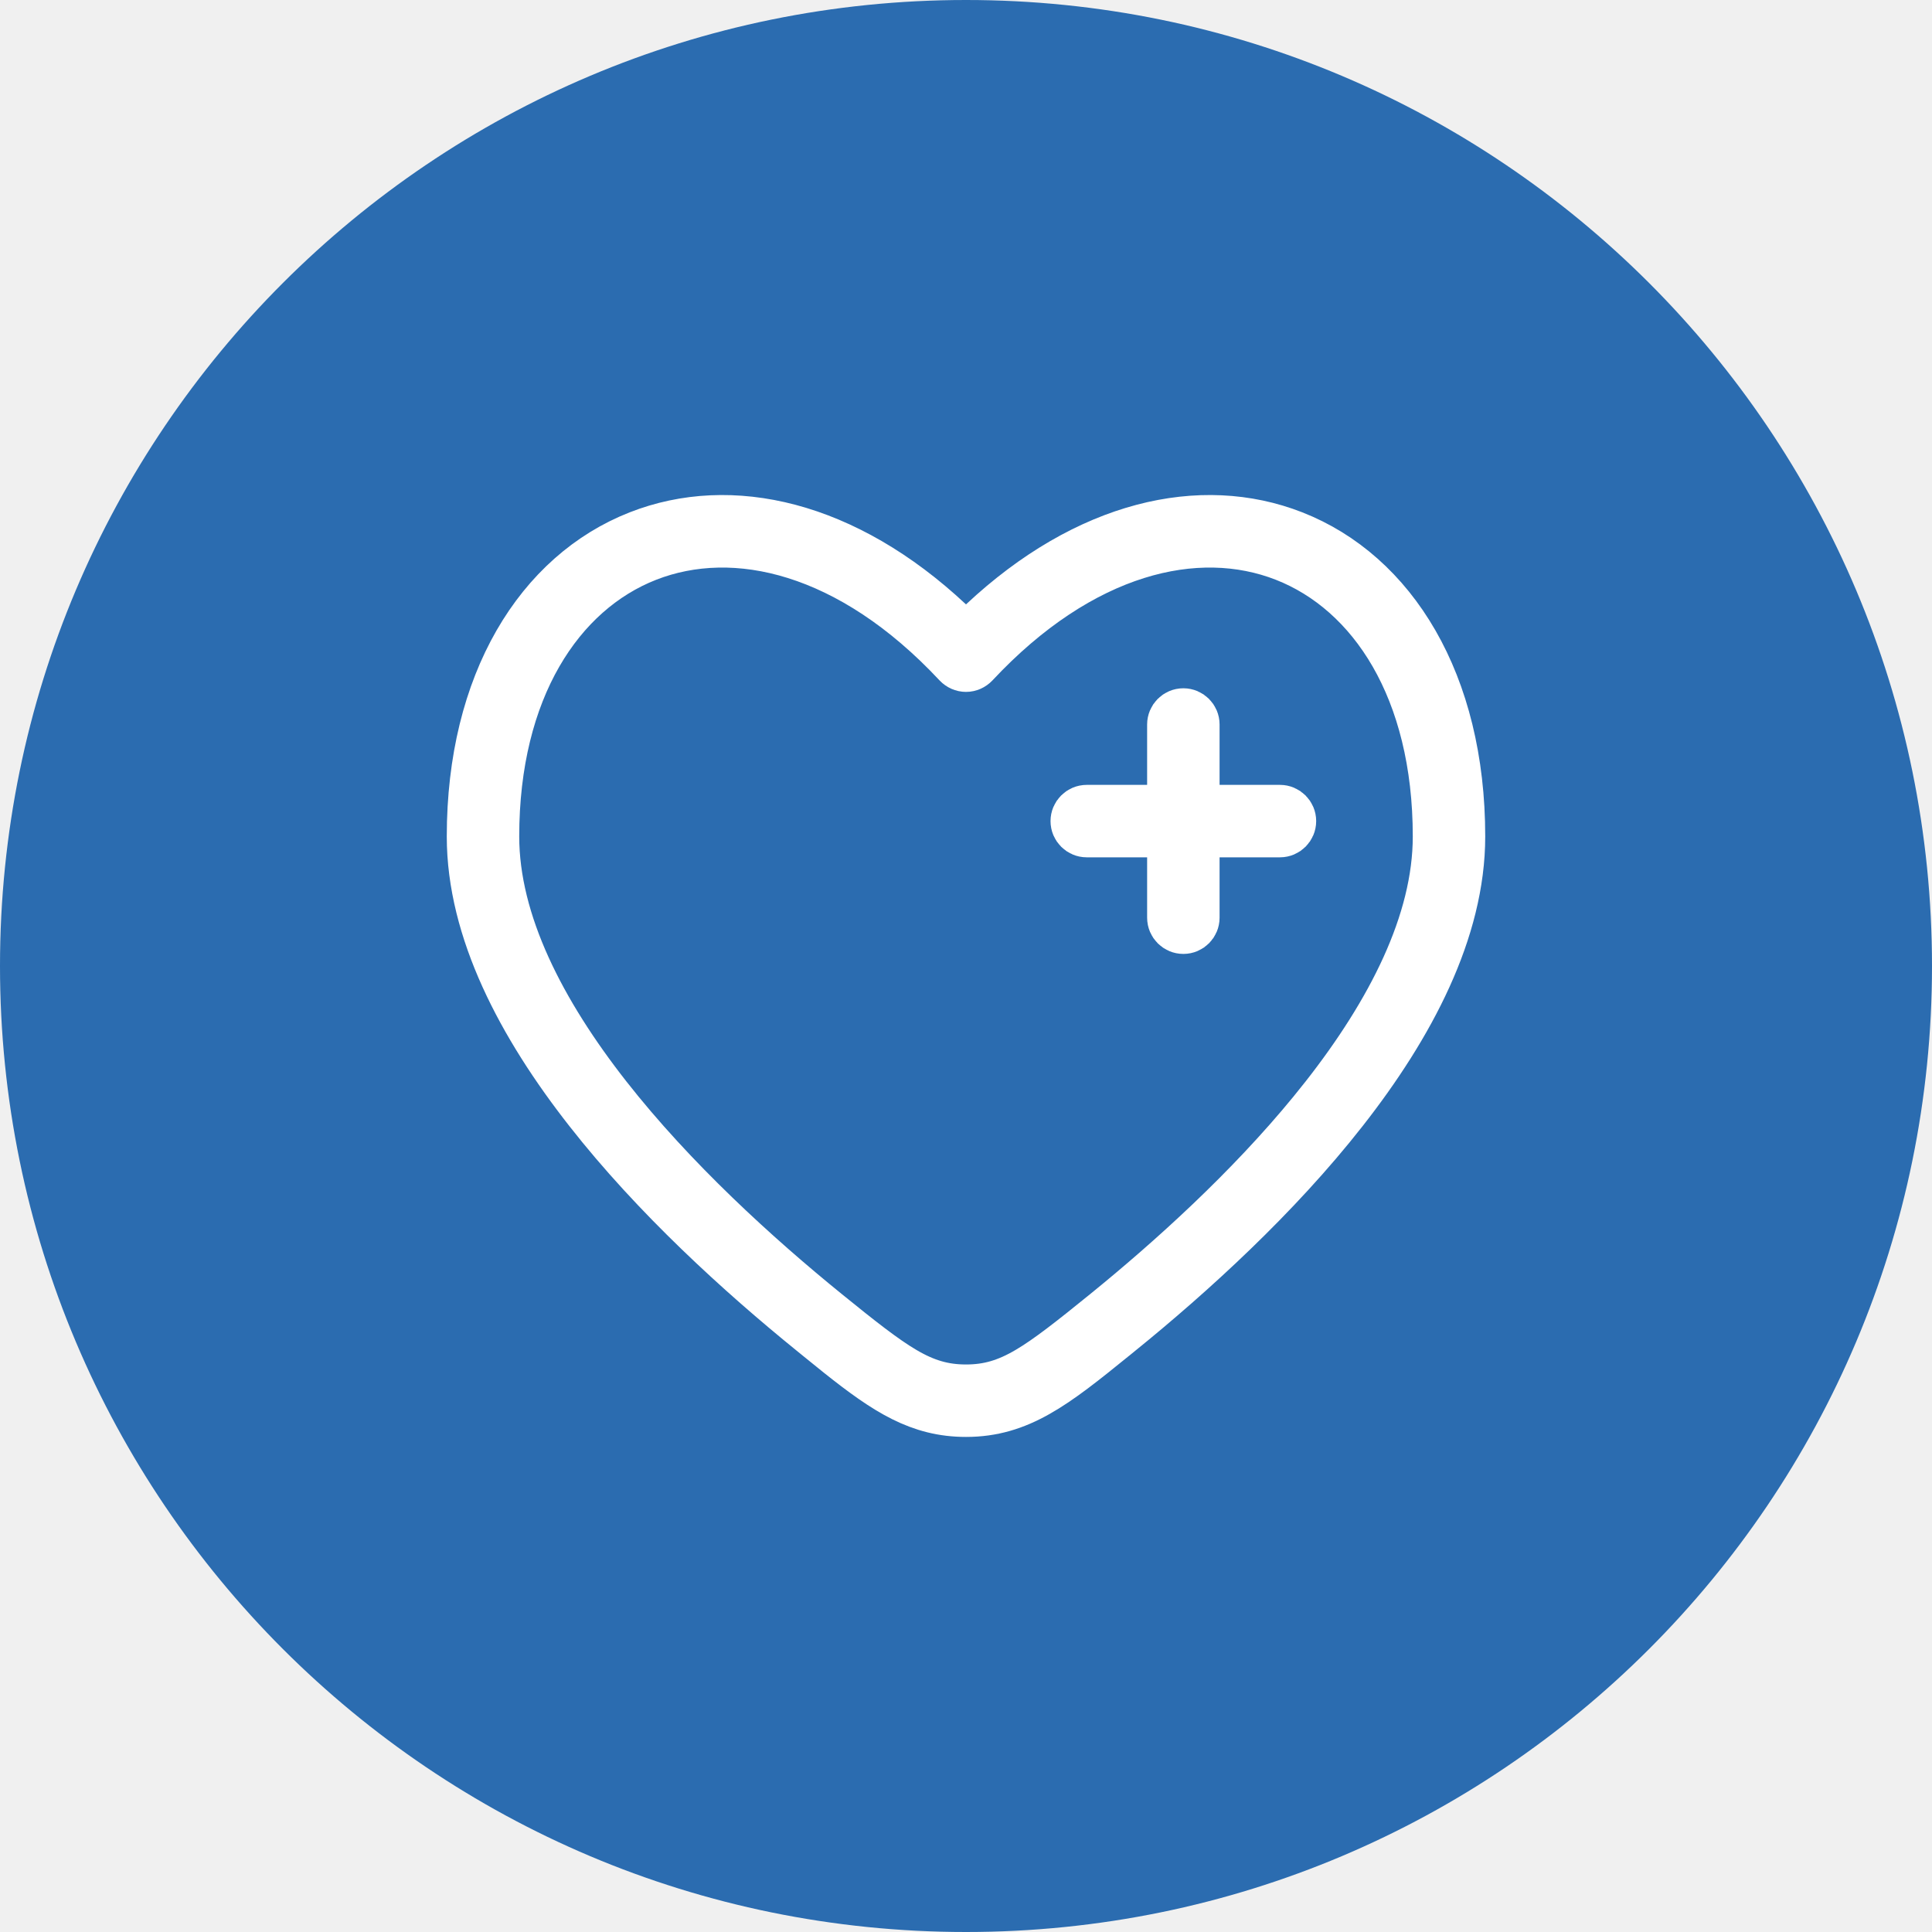
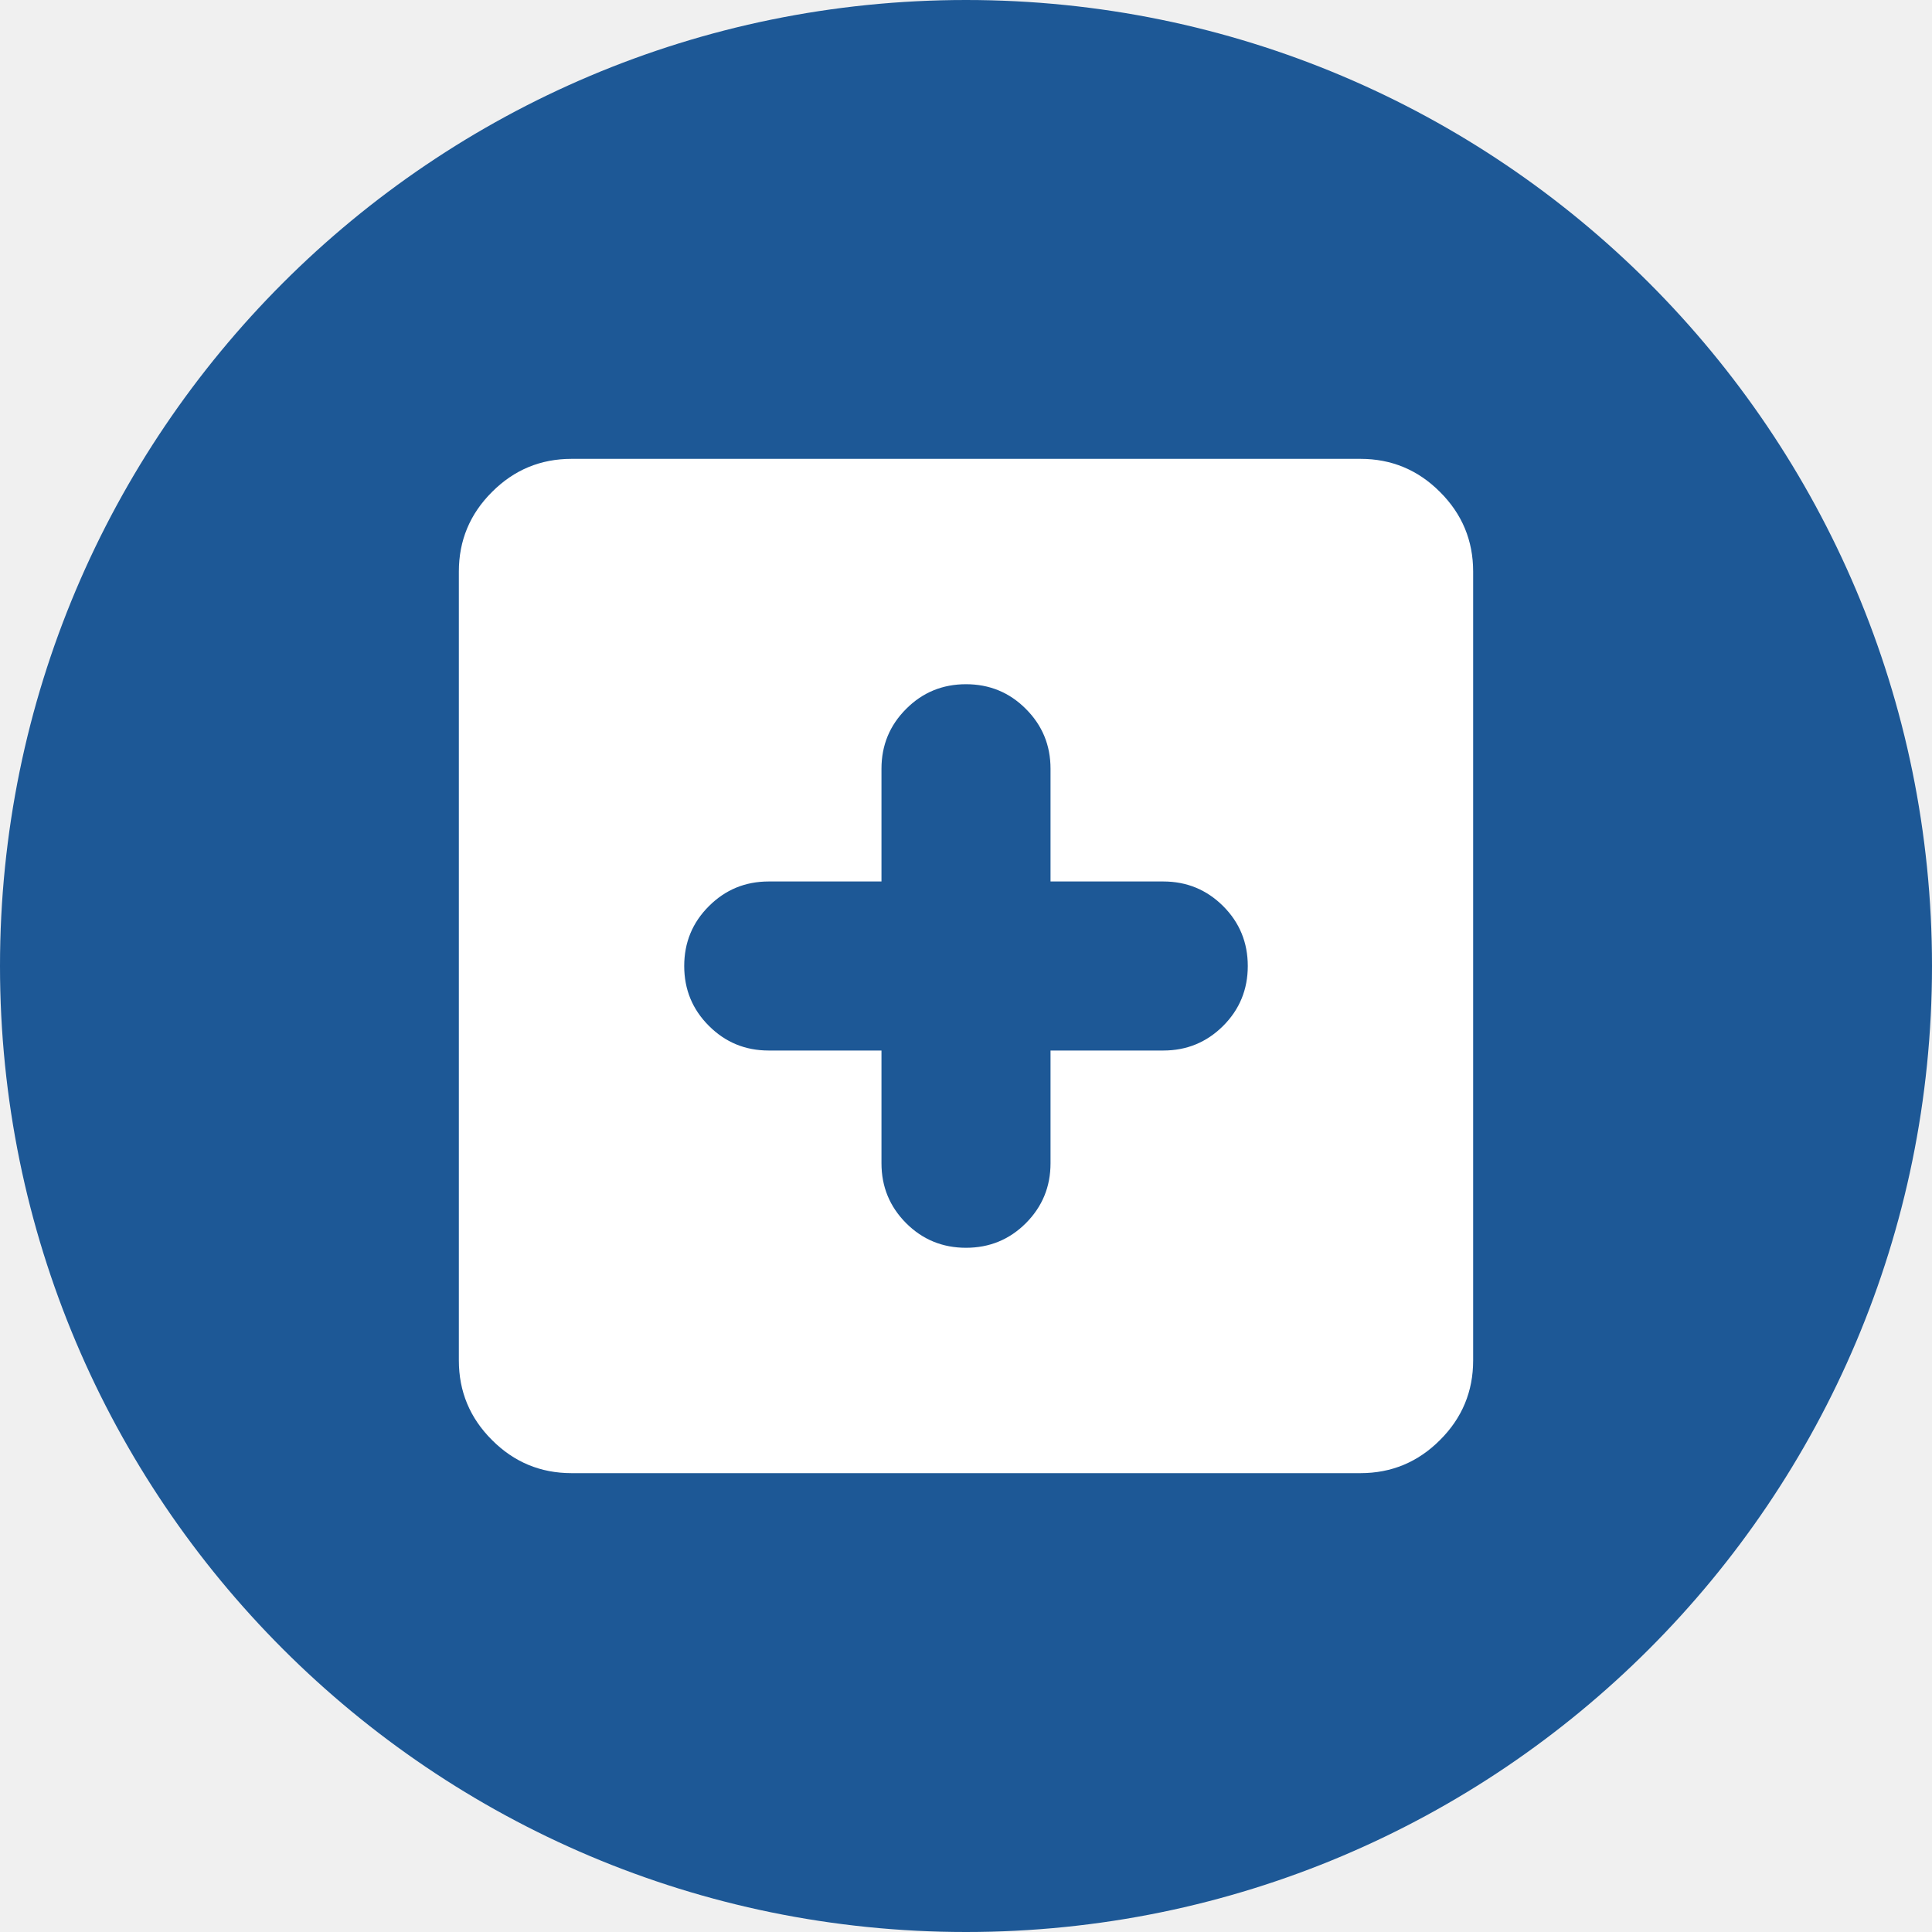
- <svg xmlns="http://www.w3.org/2000/svg" width="40" height="40" viewBox="0 0 40 40" fill="none">
-   <rect width="40" height="40" rx="20" fill="#2B6CB0" />
-   <path d="M24.5 14.75C24.638 14.75 24.75 14.862 24.75 15V16.75H26.5C26.638 16.75 26.75 16.862 26.75 17C26.75 17.138 26.638 17.25 26.5 17.25H24.75V19C24.75 19.138 24.638 19.25 24.5 19.25C24.362 19.25 24.25 19.138 24.25 19V17.25H22.5C22.362 17.25 22.25 17.138 22.25 17C22.25 16.862 22.362 16.75 22.5 16.75H24.25V15C24.25 14.862 24.362 14.75 24.5 14.75Z" fill="#2D3748" stroke="white" />
-   <path d="M20.342 12.878C22.505 10.853 24.871 10.325 26.778 11.072C28.838 11.878 30.25 14.132 30.25 17.318C30.25 19.267 29.203 21.24 27.819 23.005C26.431 24.777 24.674 26.373 23.196 27.573H23.195L23.061 27.682C21.834 28.679 21.103 29.25 20 29.25C19.035 29.25 18.354 28.813 17.377 28.036L16.939 27.682L16.805 27.573C15.326 26.373 13.569 24.777 12.181 23.005C10.797 21.24 9.75 19.267 9.75 17.318C9.75 14.132 11.162 11.878 13.222 11.072C15.129 10.325 17.494 10.853 19.658 12.878L20 13.198L20.342 12.878ZM19.817 13.745C17.613 11.387 15.216 10.828 13.403 11.538C11.59 12.248 10.25 14.272 10.25 17.318C10.25 19.098 11.213 20.961 12.574 22.697C13.931 24.427 15.655 25.997 17.119 27.185C17.807 27.743 18.299 28.132 18.715 28.377C19.159 28.639 19.539 28.75 20 28.75C20.461 28.75 20.841 28.639 21.285 28.377C21.701 28.132 22.193 27.743 22.881 27.185C24.253 26.071 25.855 24.622 27.167 23.02L27.426 22.697C28.787 20.961 29.75 19.098 29.75 17.318C29.75 14.272 28.41 12.248 26.597 11.538C24.785 10.828 22.387 11.387 20.183 13.745C20.135 13.795 20.069 13.825 20 13.825C19.931 13.825 19.865 13.795 19.817 13.745Z" fill="#2D3748" stroke="white" />
+ <svg xmlns="http://www.w3.org/2000/svg" width="20" height="20" viewBox="0 0 20 20" fill="none">
+   <circle cx="10" cy="10" r="10" fill="#1D5896" />
+   <path d="M9.125 10.875V12.042C9.125 12.285 9.21 12.491 9.38 12.662C9.55 12.832 9.757 12.917 10 12.917C10.243 12.917 10.45 12.832 10.62 12.662C10.79 12.491 10.875 12.285 10.875 12.042V10.875H12.042C12.285 10.875 12.491 10.79 12.662 10.62C12.832 10.45 12.917 10.243 12.917 10C12.917 9.757 12.832 9.55 12.662 9.38C12.491 9.21 12.285 9.125 12.042 9.125H10.875V7.958C10.875 7.715 10.79 7.509 10.62 7.339C10.45 7.168 10.243 7.083 10 7.083C9.757 7.083 9.55 7.168 9.38 7.339C9.21 7.509 9.125 7.715 9.125 7.958V9.125H7.958C7.715 9.125 7.509 9.21 7.339 9.38C7.168 9.55 7.083 9.757 7.083 10C7.083 10.243 7.168 10.45 7.339 10.62C7.509 10.79 7.715 10.875 7.958 10.875H9.125ZM5.917 15.25C5.596 15.25 5.321 15.136 5.093 14.907C4.864 14.679 4.75 14.404 4.75 14.083V5.917C4.75 5.596 4.864 5.321 5.093 5.093C5.321 4.864 5.596 4.75 5.917 4.75H14.083C14.404 4.75 14.679 4.864 14.907 5.093C15.136 5.321 15.25 5.596 15.25 5.917V14.083C15.25 14.404 15.136 14.679 14.907 14.907C14.679 15.136 14.404 15.25 14.083 15.25H5.917Z" fill="white" />
</svg>
